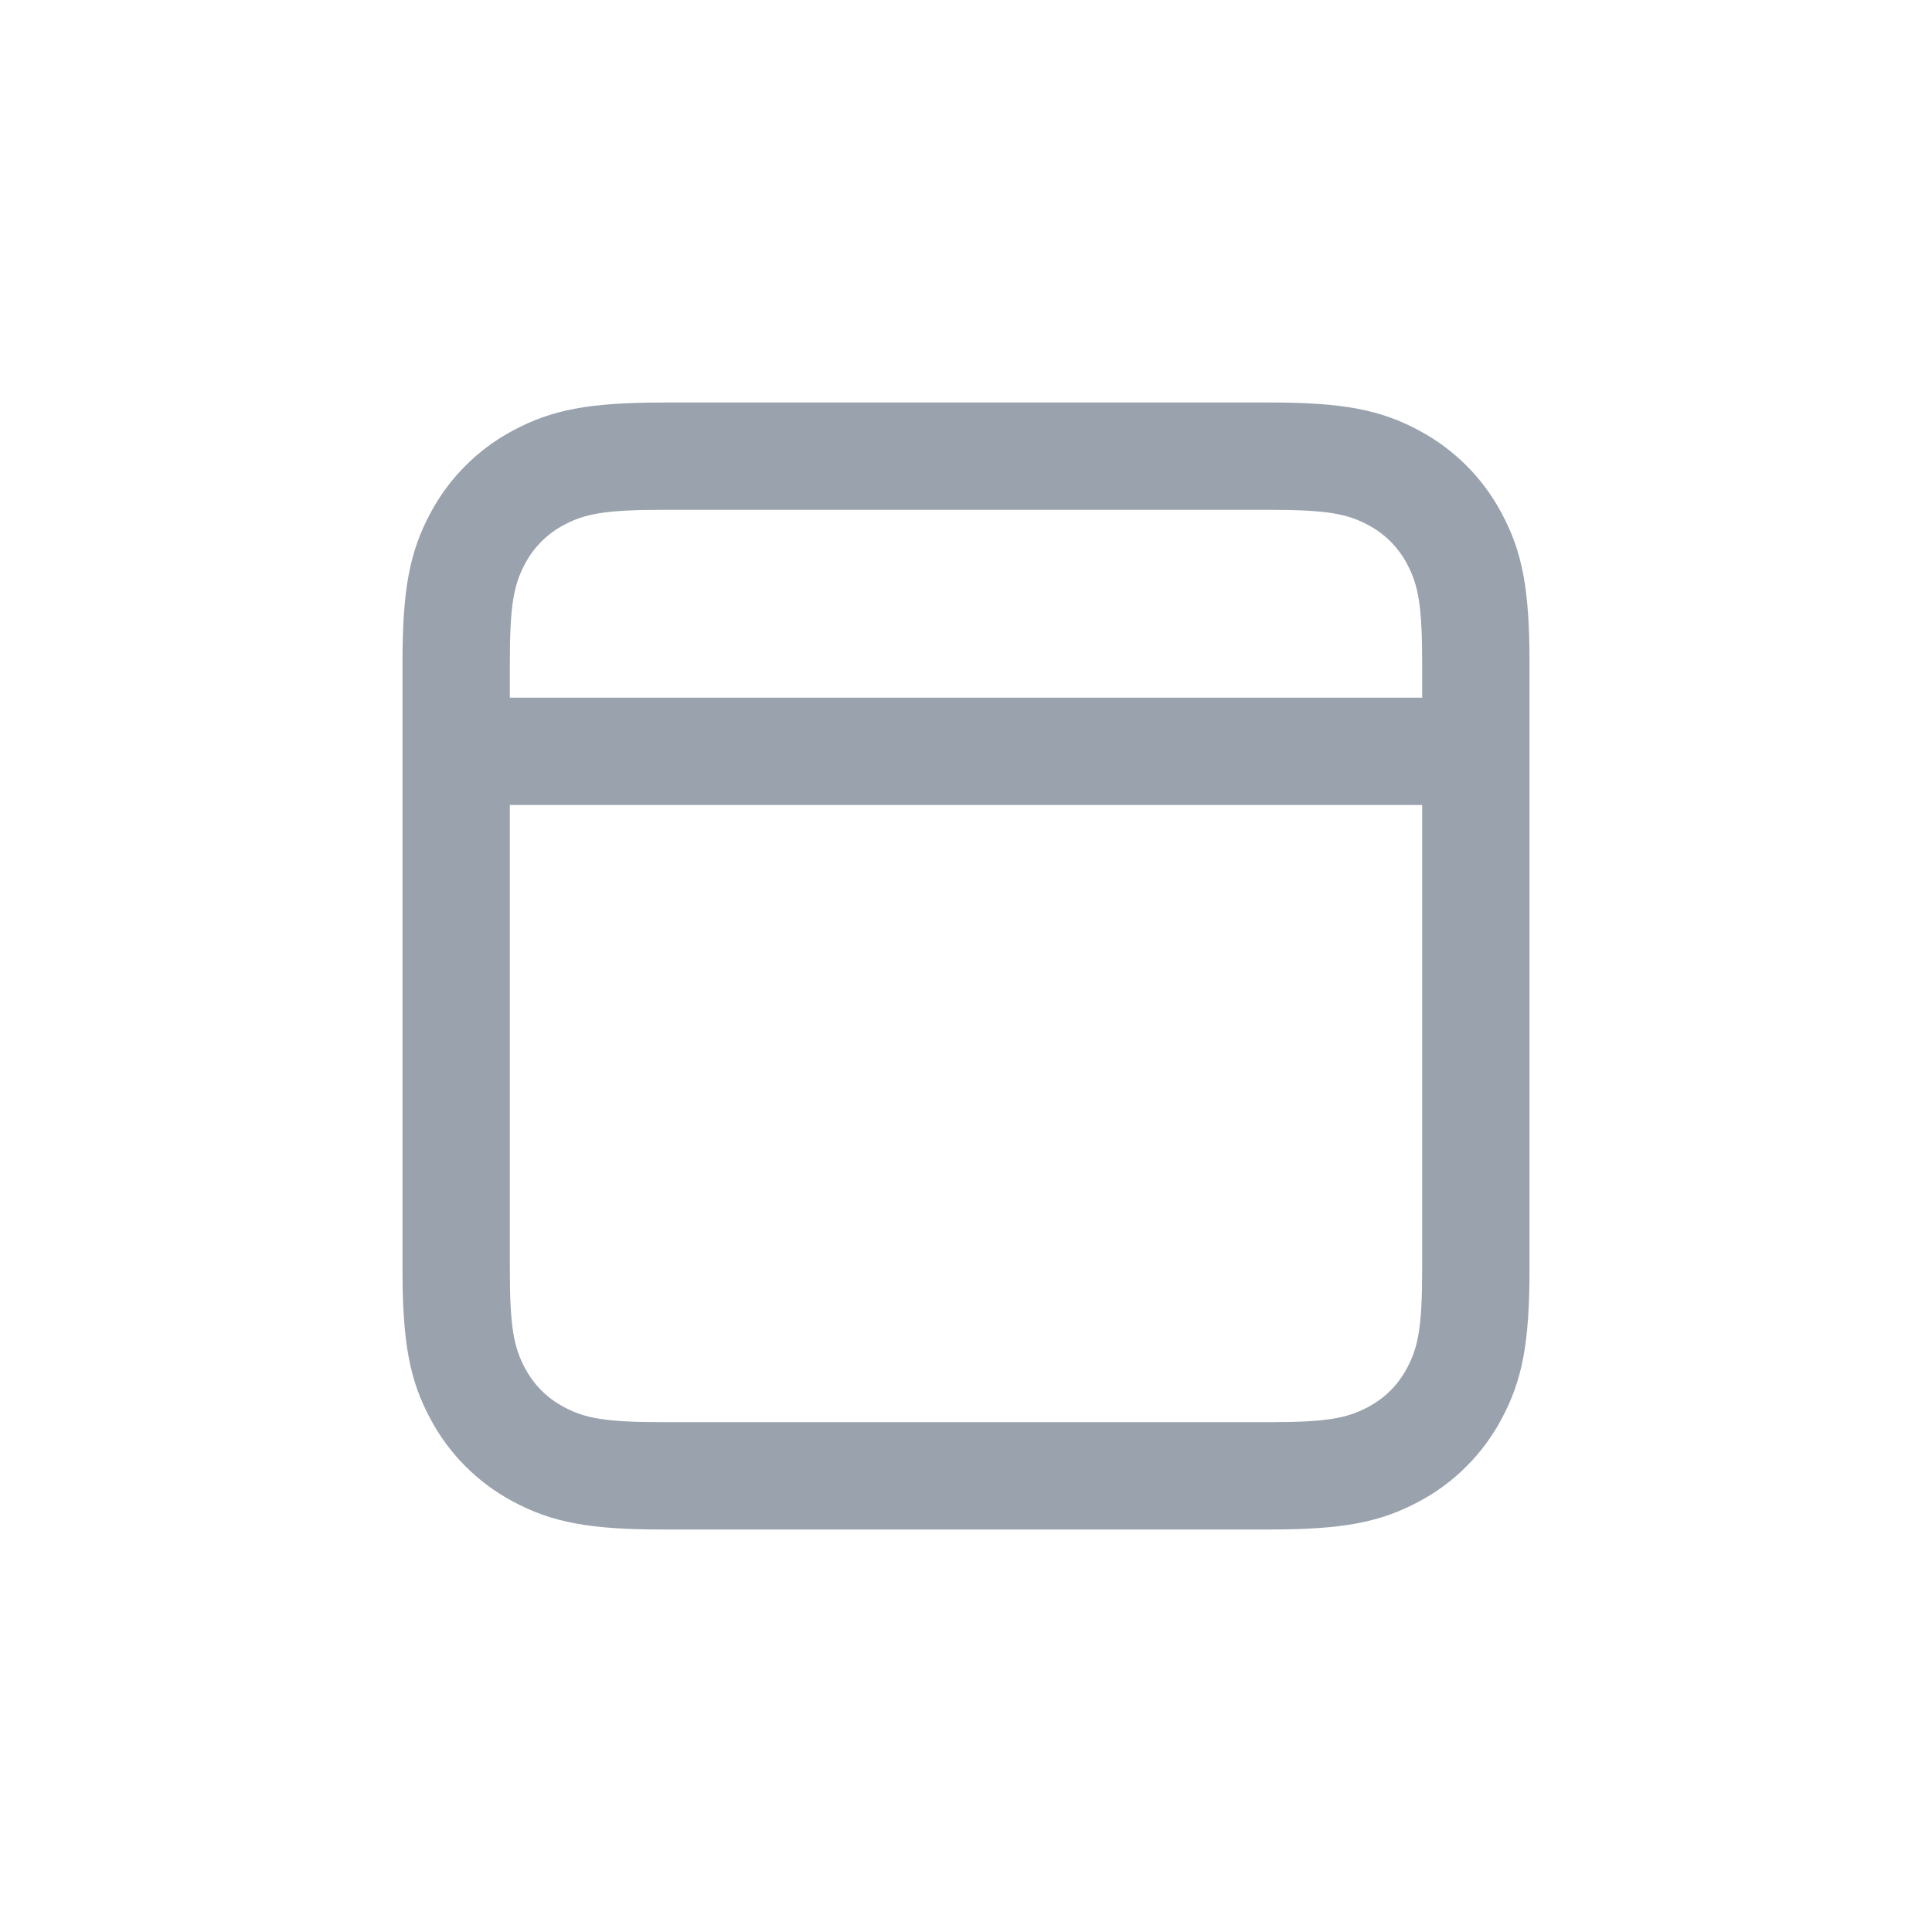
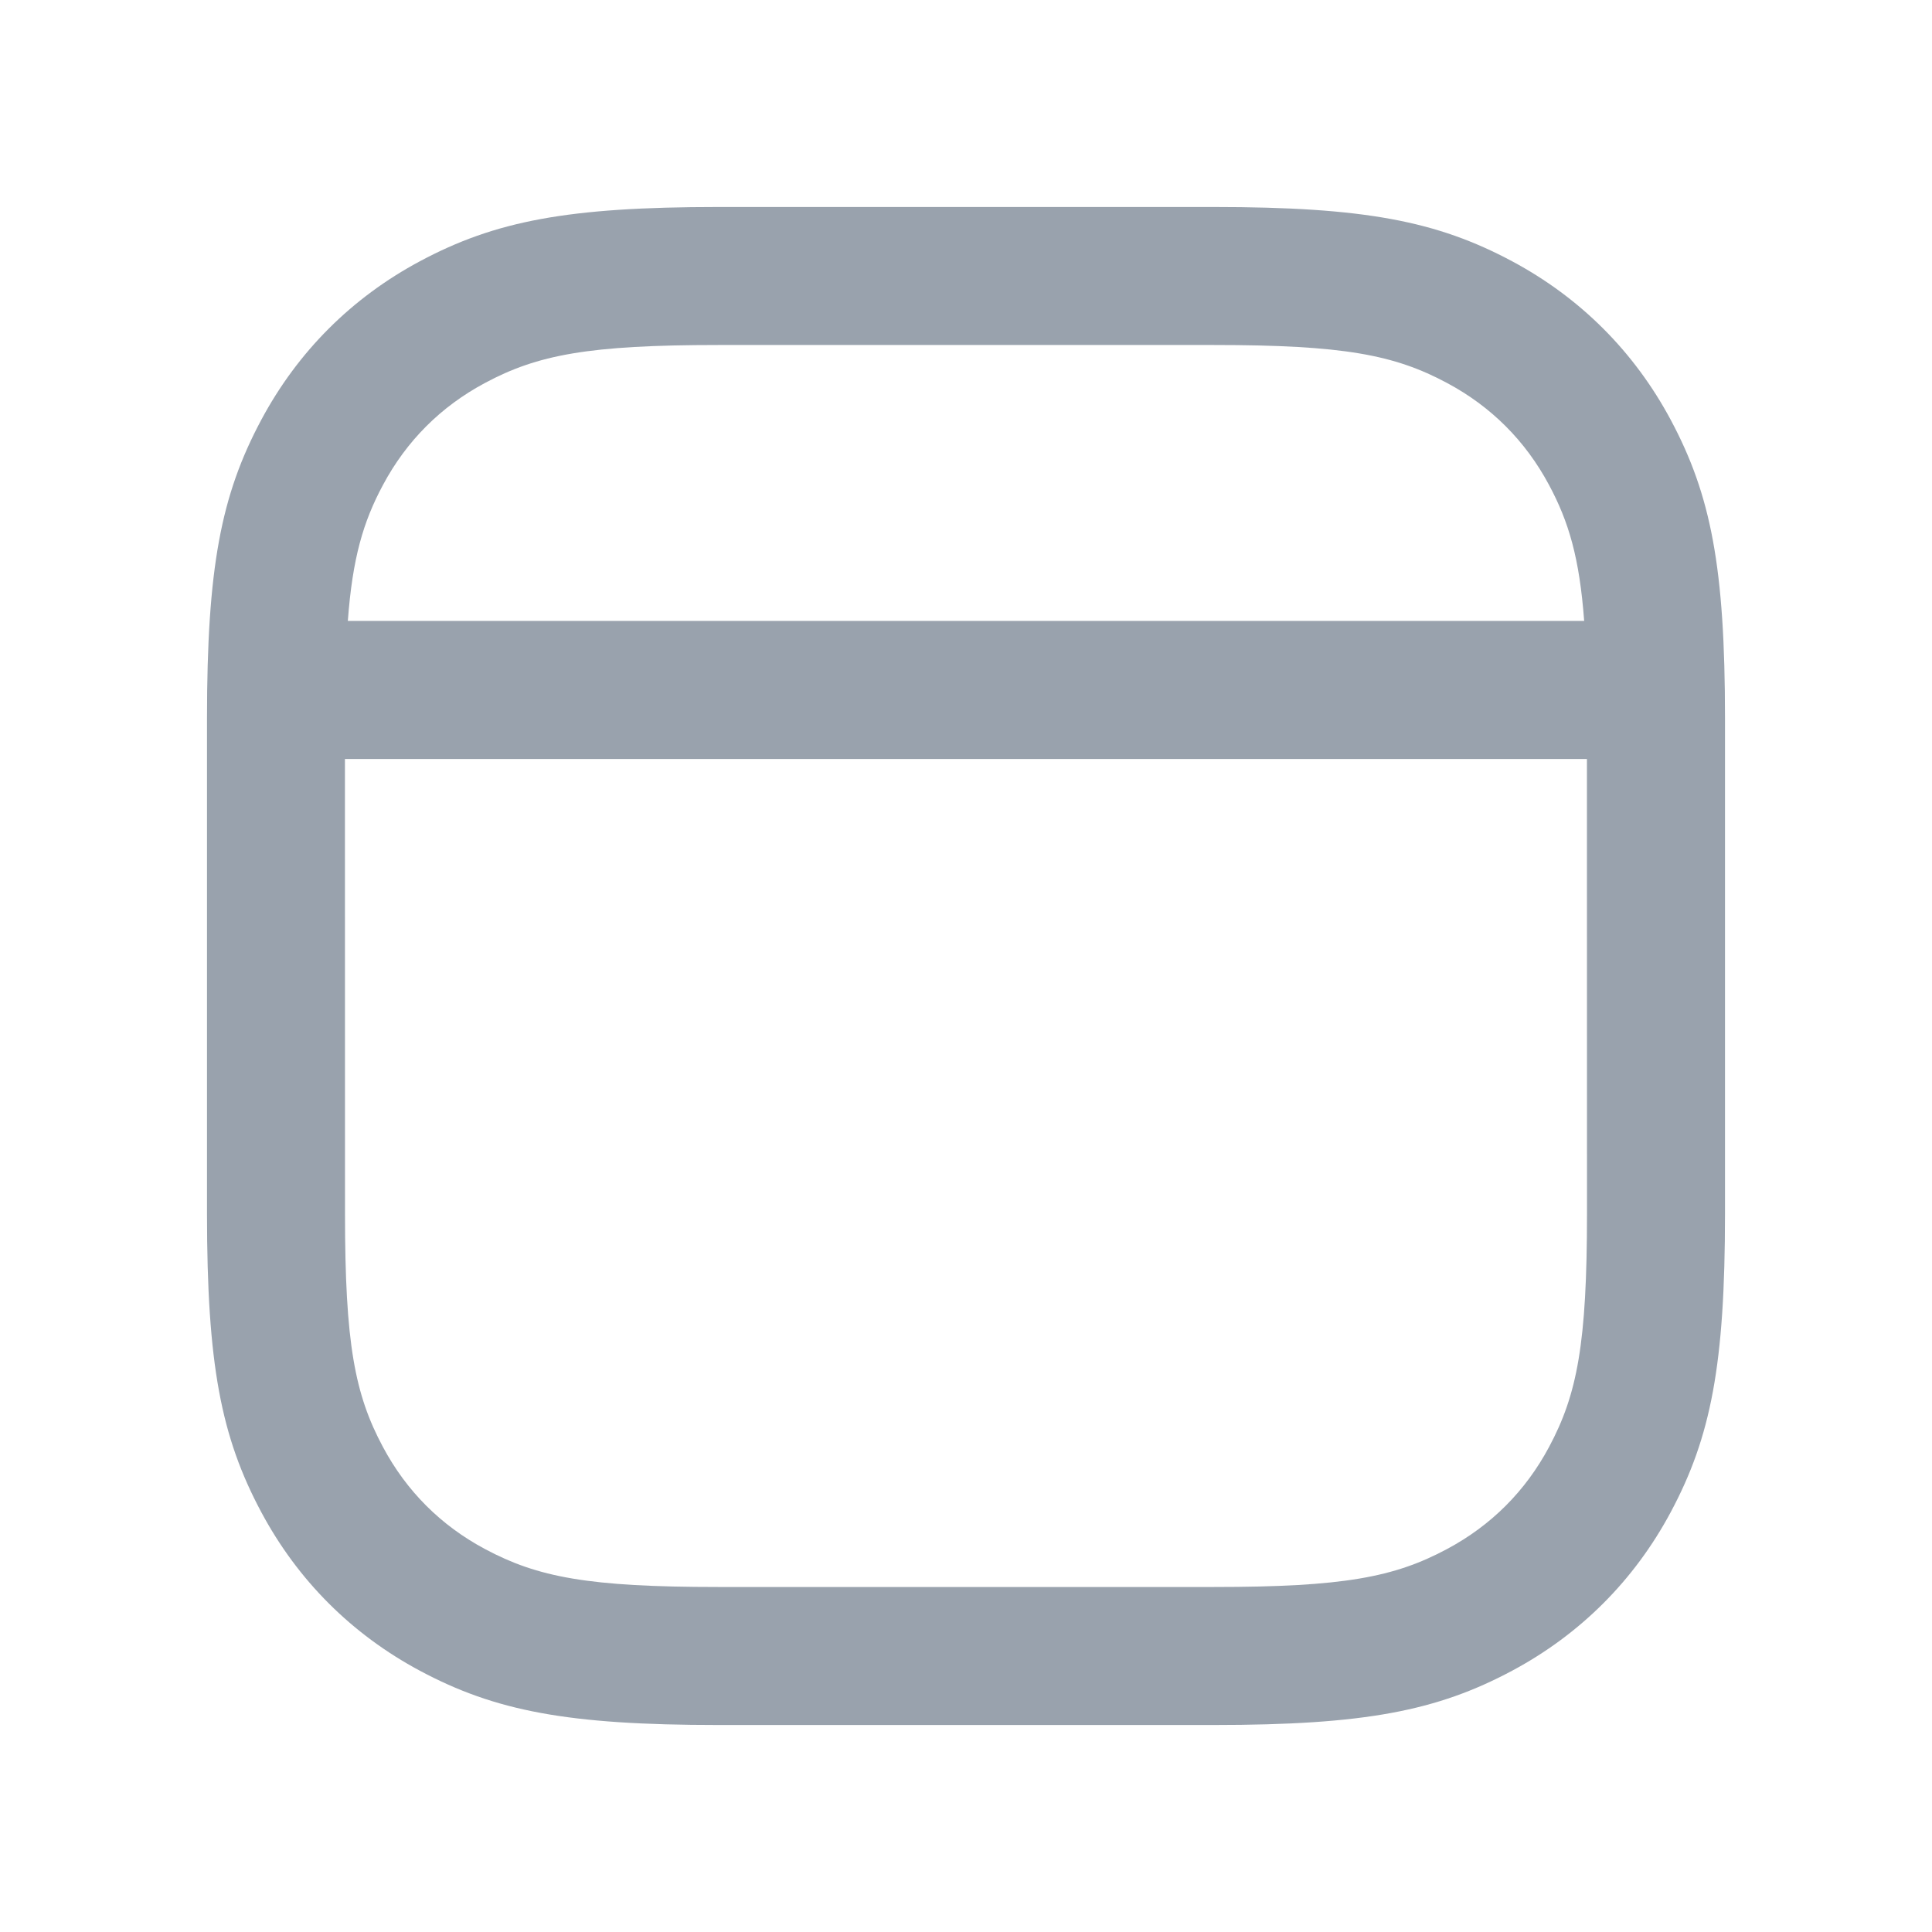
- <svg xmlns="http://www.w3.org/2000/svg" height="36" width="36" viewBox="-4 -4 36 36" id="newsfeed_28" x="72">
-   <g fill="none" fill-rule="evenodd">
-     <path d="M0 0h28v28H0z" opacity=".04" />
-     <path d="M22.5 9v-.654c0-1.068-.073-1.449-.283-1.84a1.726 1.726 0 00-.723-.723c-.391-.21-.772-.283-1.84-.283H8.346c-1.068 0-1.449.073-1.84.283a1.727 1.727 0 00-.723.723c-.21.391-.283.772-.283 1.84V9zm0 2h-17v8.654c0 1.068.073 1.449.283 1.84.168.314.409.555.723.723.391.21.772.283 1.84.283h11.308c1.068 0 1.449-.073 1.84-.283.314-.168.555-.409.723-.723.21-.391.283-.772.283-1.84zM8.346 3.5h11.308c1.37 0 2.063.134 2.783.519.663.355 1.19.881 1.544 1.544.385.72.519 1.413.519 2.783v11.308c0 1.37-.134 2.063-.519 2.783a3.726 3.726 0 01-1.544 1.544c-.72.385-1.413.519-2.783.519H8.346c-1.37 0-2.063-.134-2.783-.519a3.726 3.726 0 01-1.544-1.544c-.385-.72-.519-1.413-.519-2.783V8.346c0-1.37.134-2.063.519-2.783A3.726 3.726 0 015.563 4.02c.72-.385 1.413-.519 2.783-.519z" fill="#99a2ad" fill-rule="nonzero" />
+ <svg xmlns="http://www.w3.org/2000/svg" width="28px" height="28px" viewBox="0 0 28 28" version="1.1">
+   <g id="Page-1" stroke="none" stroke-width="1" fill="none" fill-rule="evenodd">
+     <g id="newsfeed_outline_28">
+       <rect x="0" y="0" width="28" height="28" />
+       <path d="M17.59,3 C19.773,3 20.823,3.203 21.914,3.786 C22.903,4.315 23.685,5.097 24.214,6.086 C24.797,7.177 25,8.227 25,10.41 L25,17.59 C25,19.773 24.797,20.823 24.214,21.914 C23.685,22.903 22.903,23.685 21.914,24.214 C20.823,24.797 19.773,25 17.59,25 L10.41,25 C8.227,25 7.177,24.797 6.086,24.214 C5.097,23.685 4.315,22.903 3.786,21.914 C3.203,20.823 3,19.773 3,17.59 L3,10.41 C3,8.227 3.203,7.177 3.786,6.086 C4.315,5.097 5.097,4.315 6.086,3.786 C7.177,3.203 8.227,3 10.41,3 L17.59,3 Z M4.999,11 L5,17.59 C5,19.471 5.142,20.209 5.55,20.971 C5.892,21.611 6.389,22.108 7.029,22.45 C7.791,22.858 8.529,23 10.41,23 L17.59,23 C19.471,23 20.209,22.858 20.971,22.45 C21.611,22.108 22.108,21.611 22.45,20.971 C22.858,20.209 23,19.471 23,17.59 L22.999,11 L4.999,11 L4.999,11 Z M17.59,5 L10.41,5 C8.529,5 7.791,5.142 7.029,5.55 C6.389,5.892 5.892,6.389 5.55,7.029 C5.264,7.563 5.109,8.086 5.041,8.999 L22.959,8.999 C22.891,8.086 22.736,7.563 22.45,7.029 C22.108,6.389 21.611,5.892 20.971,5.55 C20.209,5.142 19.471,5 17.59,5 Z" id="↳-Icon-Color" fill="#99a2ad" fill-rule="nonzero" />
+     </g>
  </g>
</svg>
